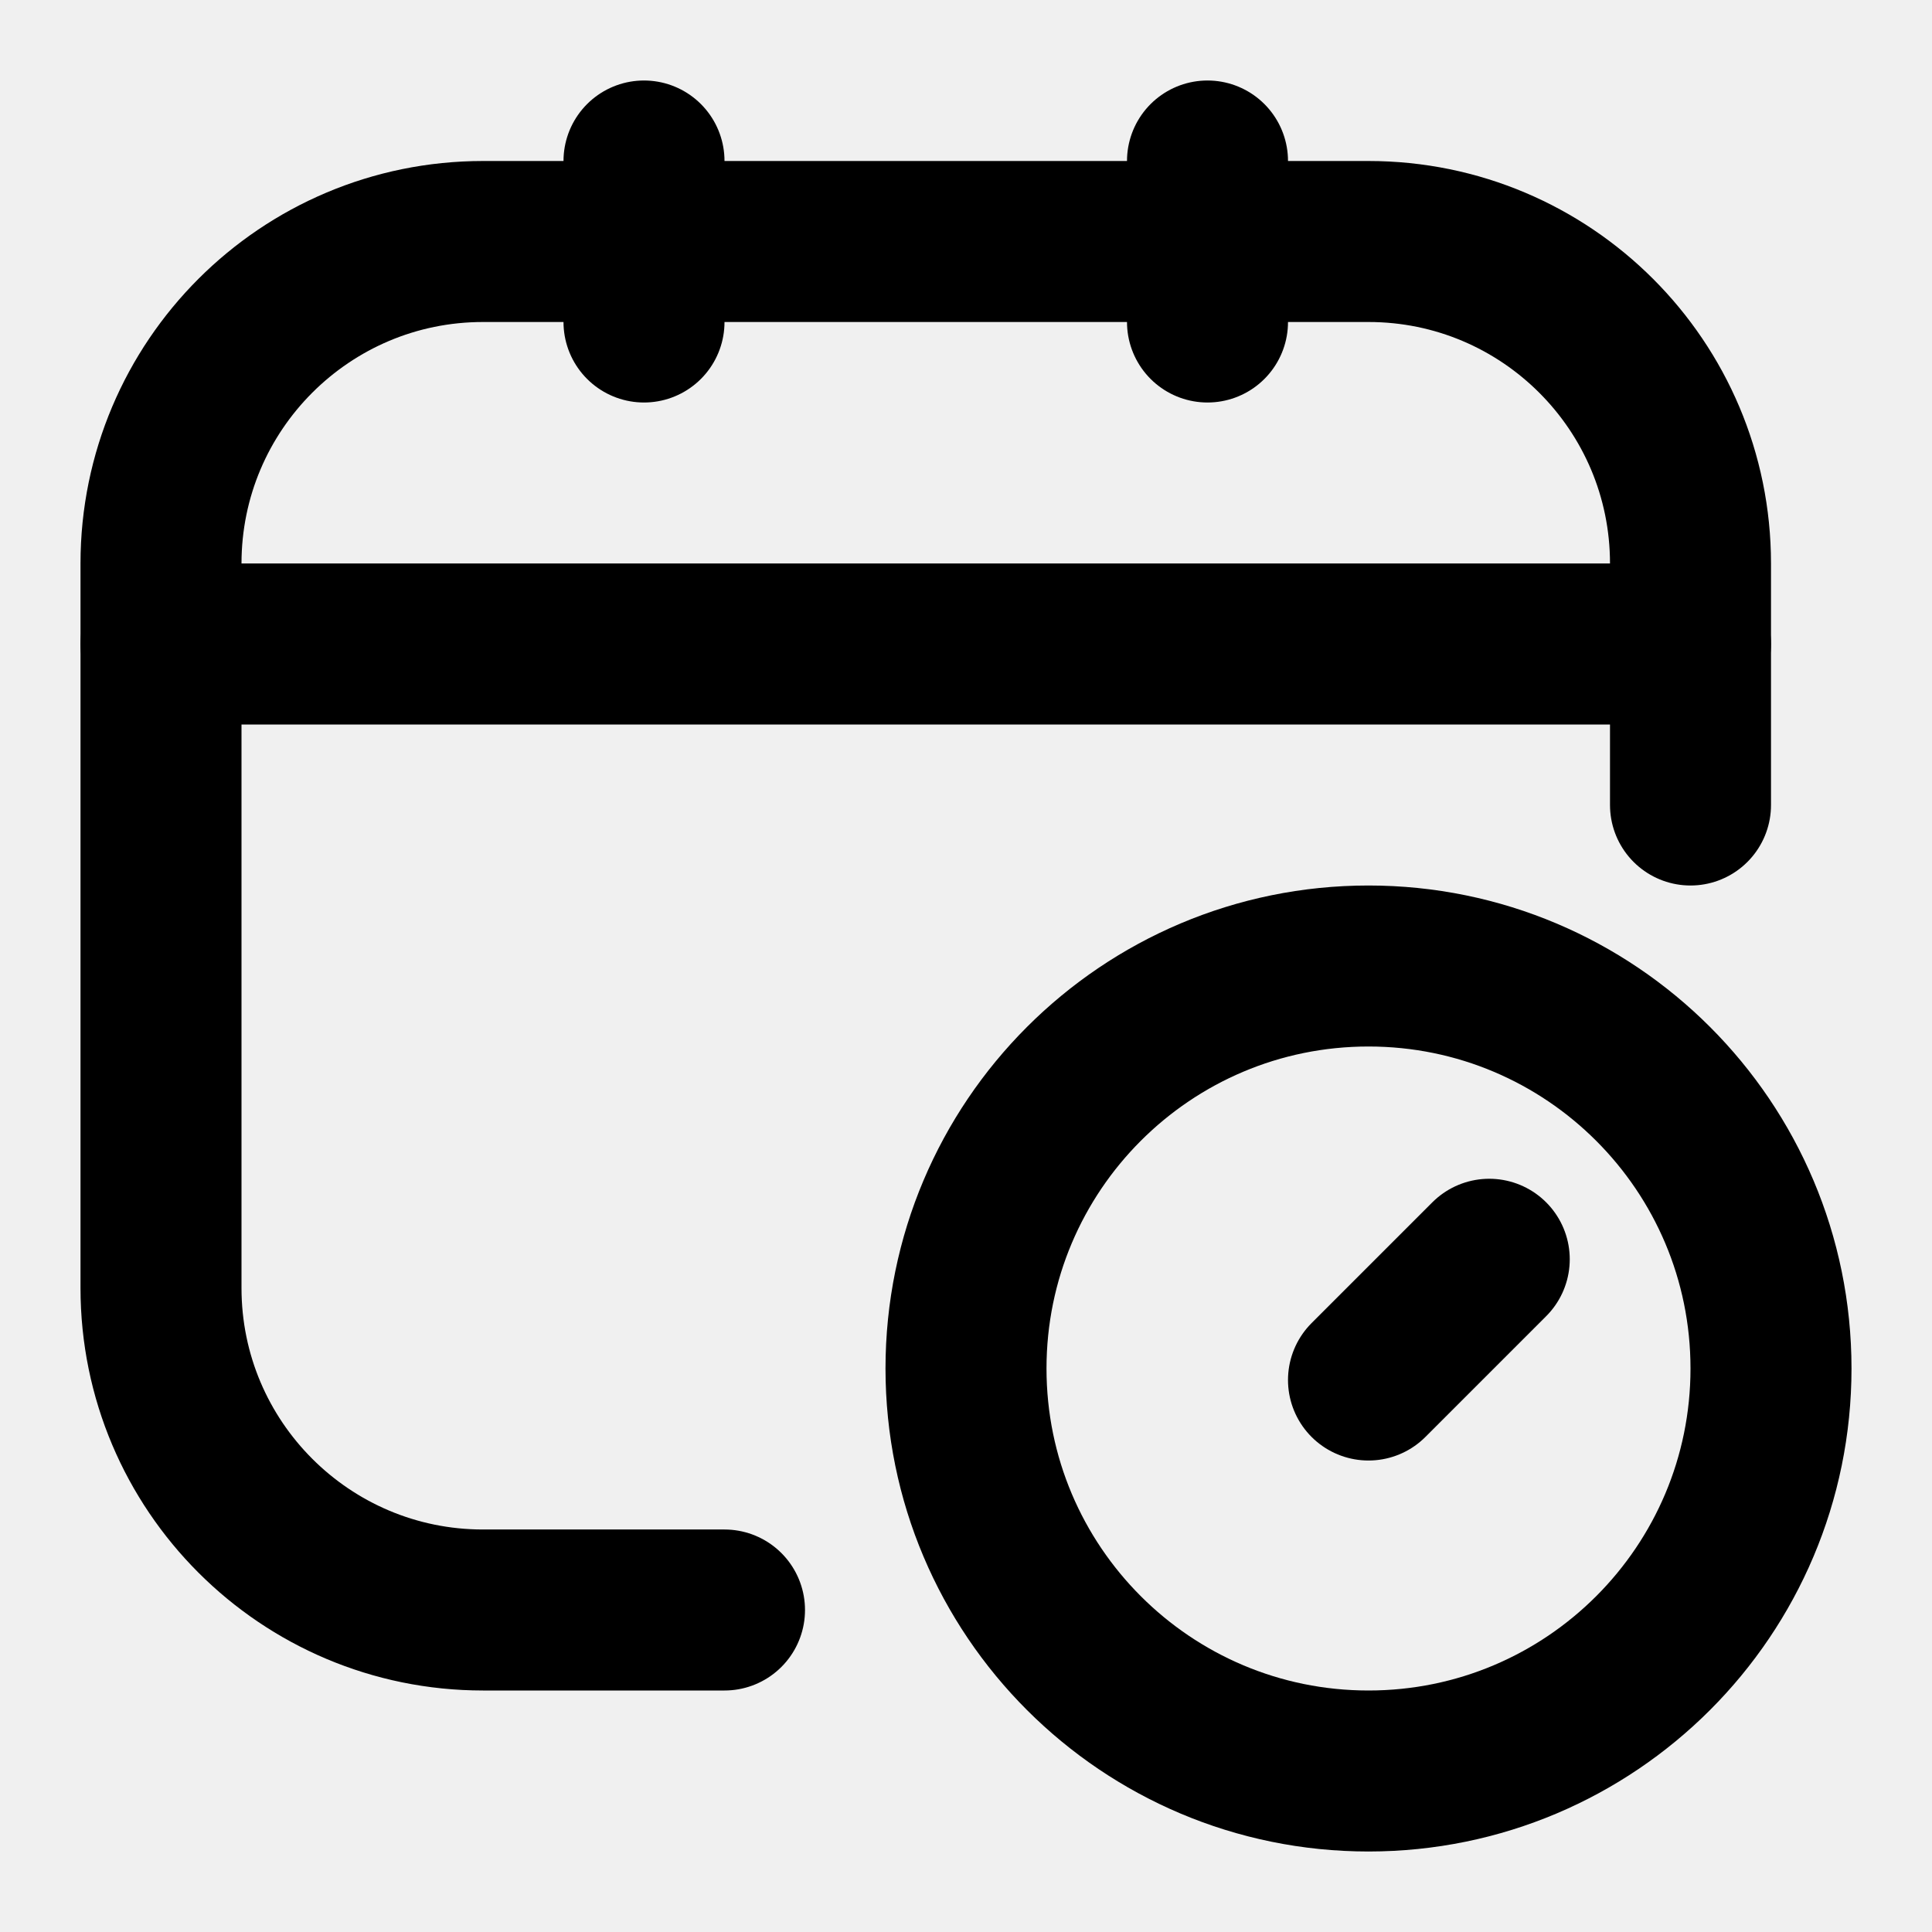
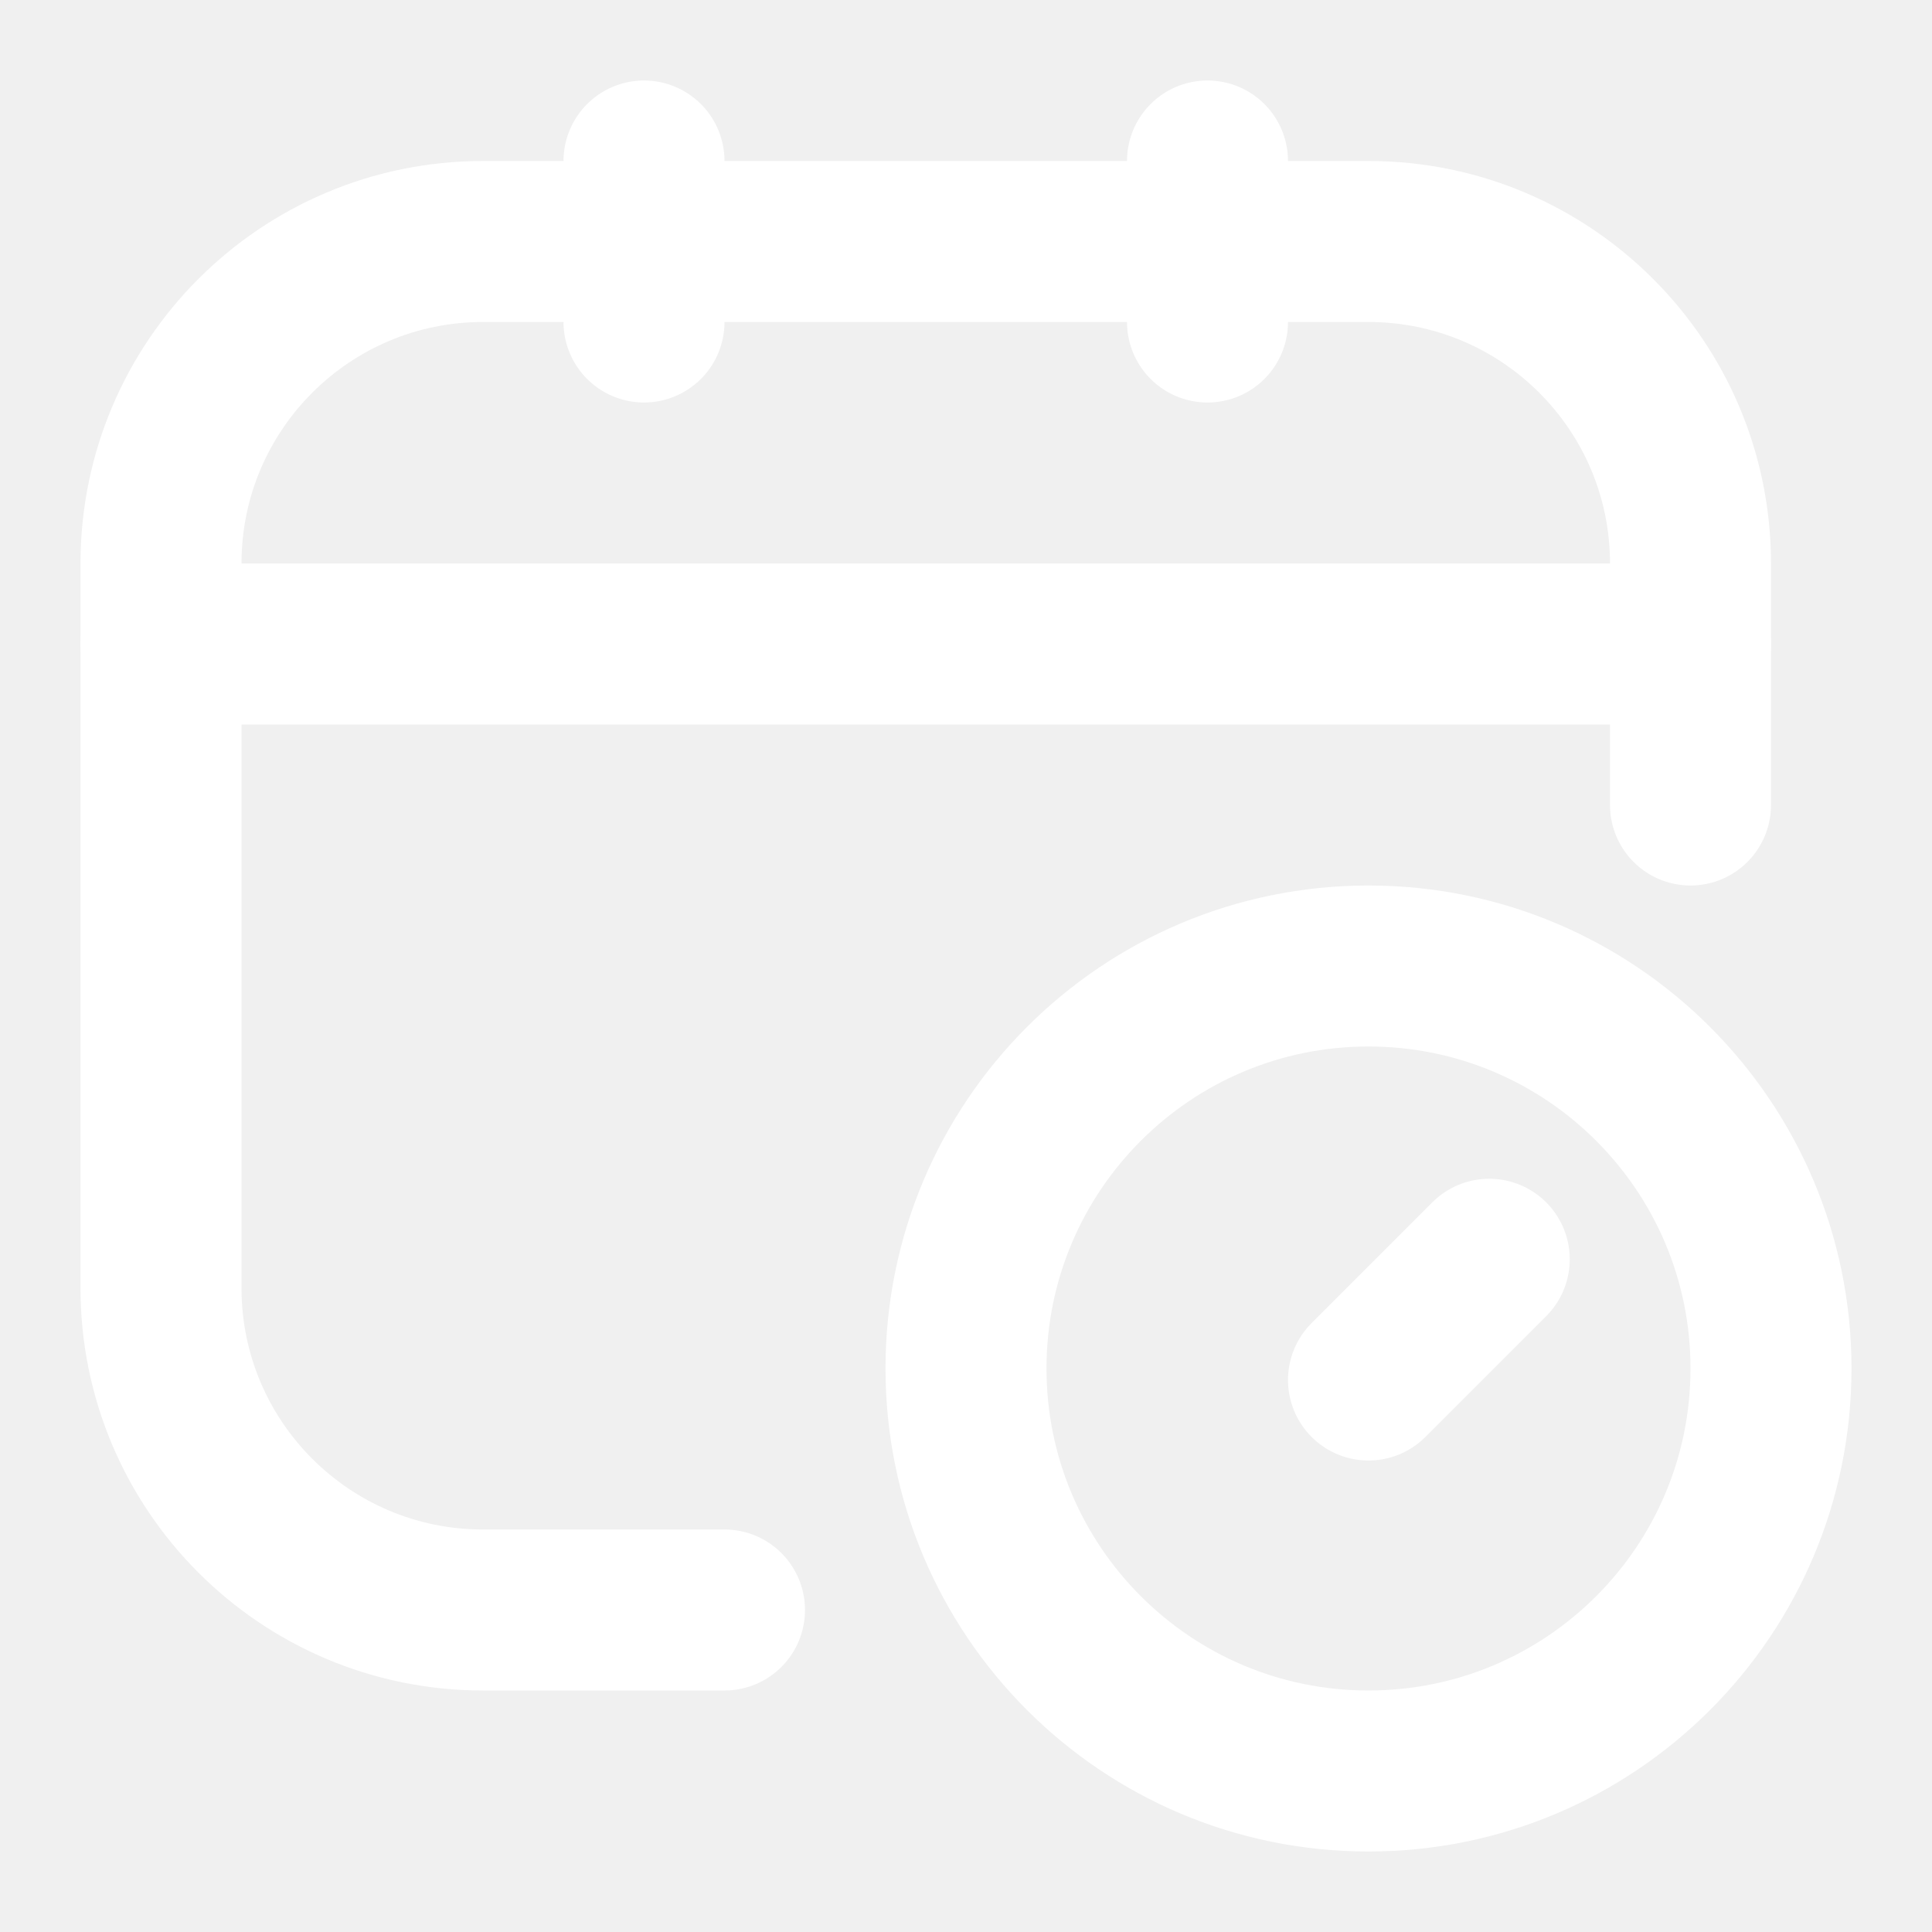
<svg xmlns="http://www.w3.org/2000/svg" width="800px" height="800px" viewBox="0 0 24 24" fill="none">
-   <path d="M9 20H6C3.791 20 2 18.209 2 16V7C2 4.791 3.791 3 6 3H17C19.209 3 21 4.791 21 7V10" stroke="#000000" stroke-width="2" stroke-linecap="round" stroke-linejoin="round" />
-   <path d="M8 2V4" stroke="#000000" stroke-width="2" stroke-linecap="round" stroke-linejoin="round" />
-   <path d="M15 2V4" stroke="#000000" stroke-width="2" stroke-linecap="round" stroke-linejoin="round" />
-   <path d="M2 8H21" stroke="#000000" stroke-width="2" stroke-linecap="round" stroke-linejoin="round" />
-   <path d="M18.5 15.643L17 17.143" stroke="#000000" stroke-width="2" stroke-linecap="round" stroke-linejoin="round" />
-   <circle cx="17" cy="17" r="5" stroke="#000000" stroke-width="2" stroke-linecap="round" stroke-linejoin="round" />
+   <path d="M9 20H6C3.791 20 2 18.209 2 16V7C2 4.791 3.791 3 6 3H17C19.209 3 21 4.791 21 7V10" stroke="#ffffff" stroke-width="2" stroke-linecap="round" stroke-linejoin="round" />
+   <path d="M8 2V4" stroke="#ffffff" stroke-width="2" stroke-linecap="round" stroke-linejoin="round" />
+   <path d="M15 2V4" stroke="#ffffff" stroke-width="2" stroke-linecap="round" stroke-linejoin="round" />
+   <path d="M2 8H21" stroke="#ffffff" stroke-width="2" stroke-linecap="round" stroke-linejoin="round" />
+   <path d="M18.5 15.643L17 17.143" stroke="#ffffff" stroke-width="2" stroke-linecap="round" stroke-linejoin="round" />
+   <circle cx="17" cy="17" r="5" stroke="#ffffff" stroke-width="2" stroke-linecap="round" stroke-linejoin="round" />
</svg>
